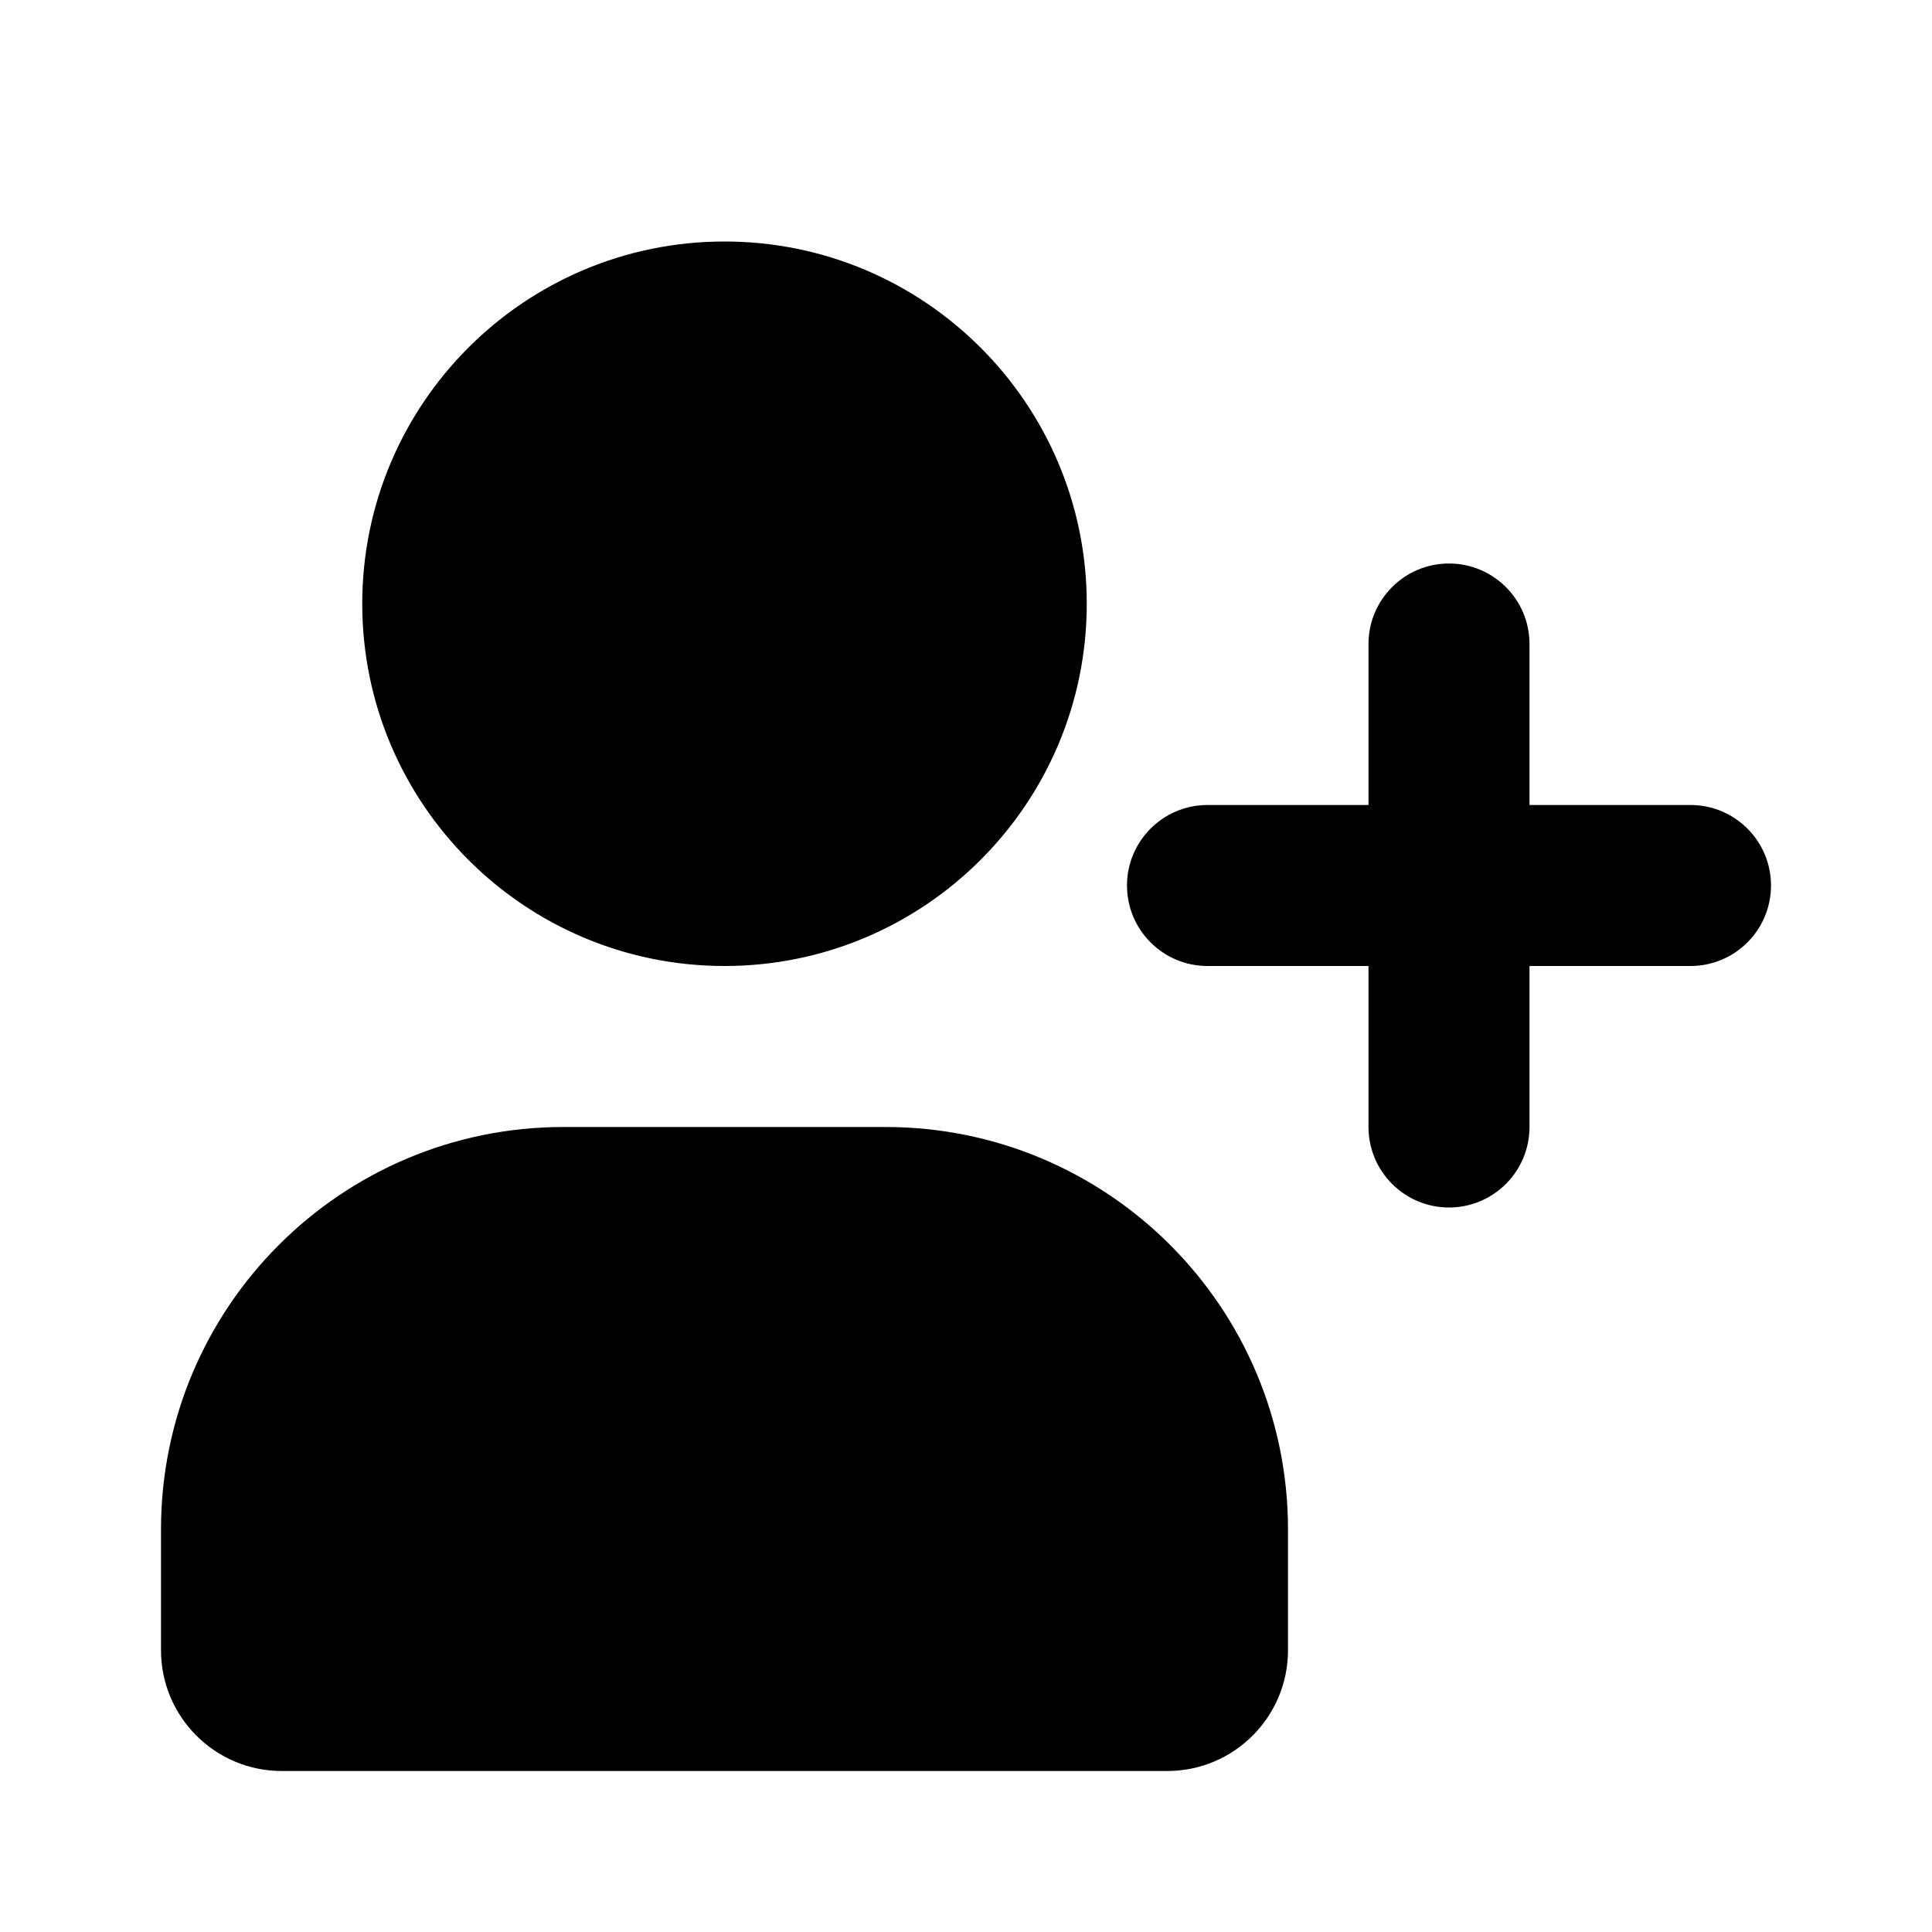
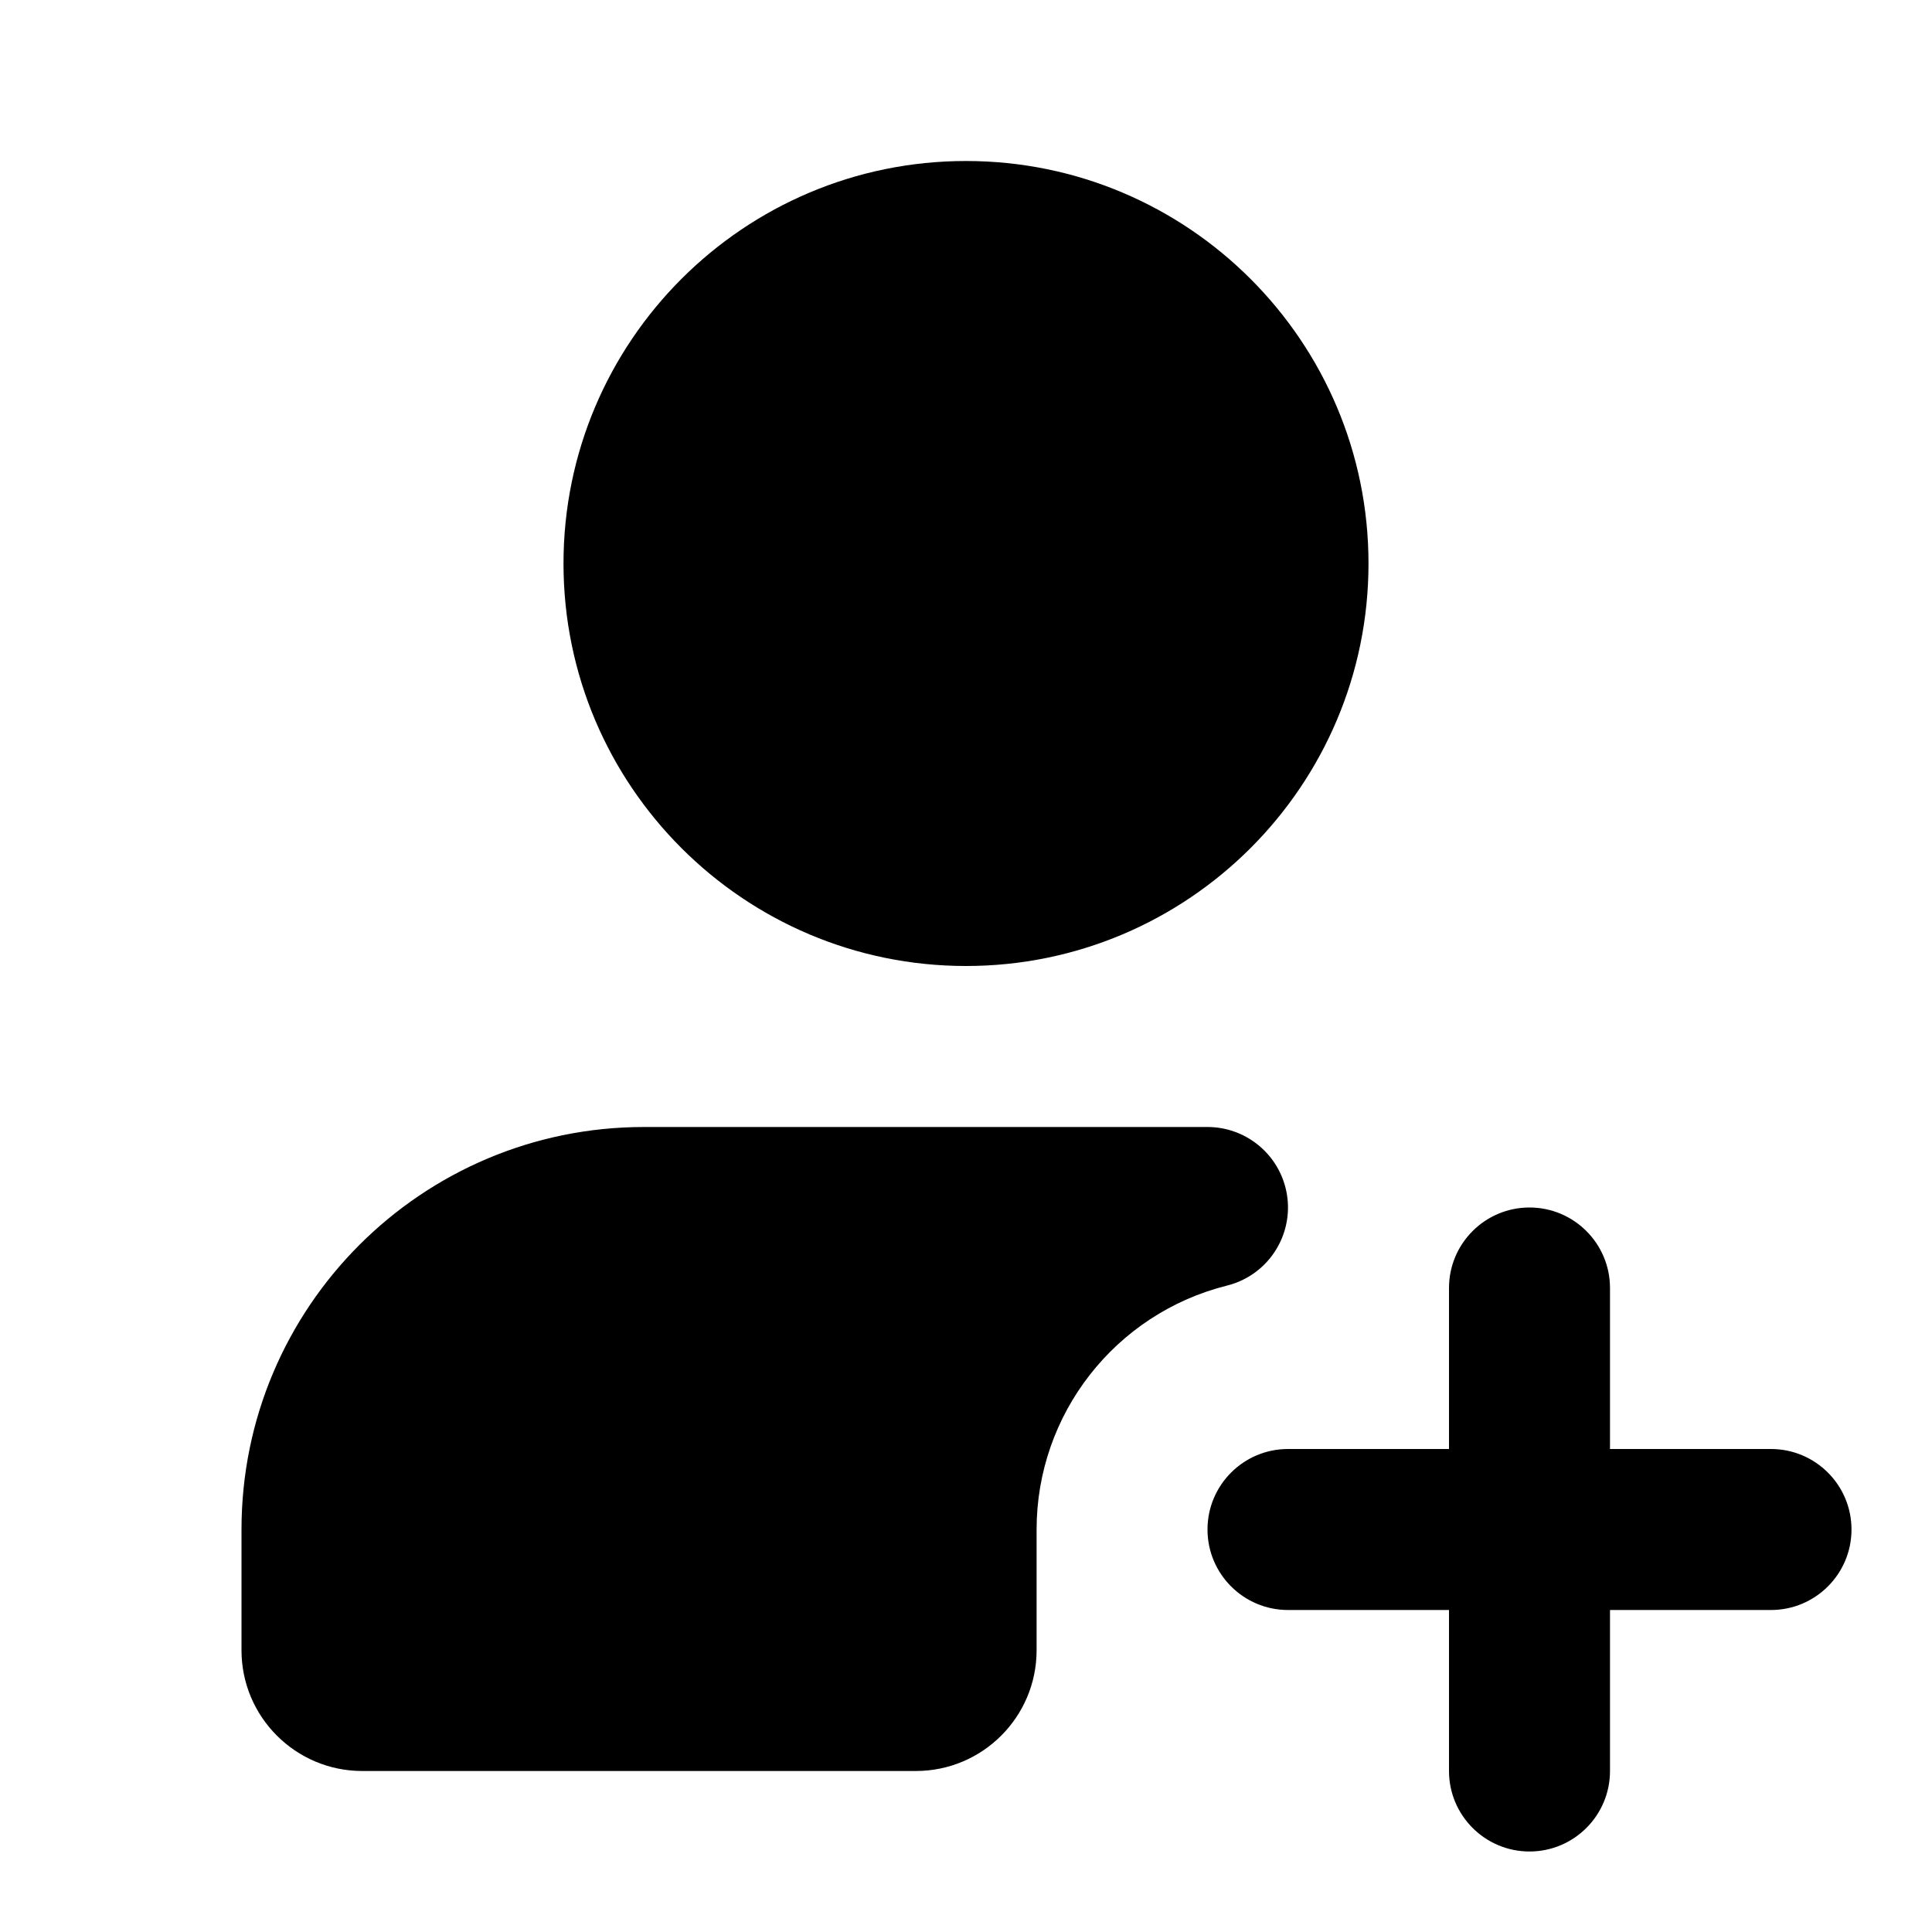
<svg xmlns="http://www.w3.org/2000/svg" width="24" height="24" viewBox="0 0 24 24" fill="none">
-   <path fill-rule="evenodd" clip-rule="evenodd" d="M13.5 7.5C13.5 9.984 11.484 12 9 12C6.516 12 4.5 9.984 4.5 7.5C4.5 5.016 6.516 3 9 3C11.484 3 13.5 5.016 13.5 7.5ZM17 14V12H15C14.448 12 14 11.552 14 11C14 10.448 14.448 10 15 10H17V8C17 7.448 17.448 7 18 7C18.552 7 19 7.448 19 8V10H21C21.552 10 22 10.448 22 11C22 11.552 21.552 12 21 12H19V14C19 14.552 18.552 15 18 15C17.448 15 17 14.552 17 14ZM3.5 22C2.672 22 2 21.328 2 20.5V19C2 16.239 4.239 14 7 14H11C13.761 14 16 16.239 16 19V20.5C16 21.328 15.328 22 14.5 22Z" fill="black" />
+   <path fill-rule="evenodd" clip-rule="evenodd" d="M17 7C17 9.76 14.76 12 12 12C9.24 12 7 9.76 7 7C7 4.24 9.24 2 12 2C14.76 2 17 4.24 17 7ZM15.242 15.97C13.853 16.318 12.877 17.567 12.877 19V20.5C12.877 21.328 12.205 22 11.377 22H4.5C3.672 22 3 21.328 3 20.5V19C3 16.239 5.239 14 8 14H15C15.459 14 15.859 14.313 15.97 14.758C16.029 14.993 16 15.243 15.888 15.459C15.757 15.714 15.521 15.901 15.242 15.97ZM18 22V20H16C15.448 20 15 19.552 15 19C15 18.448 15.448 18 16 18H18V16C18 15.448 18.448 15 19 15C19.552 15 20 15.448 20 16V18H22C22.552 18 23 18.448 23 19C23 19.552 22.552 20 22 20H20V22C20 22.552 19.552 23 19 23C18.448 23 18 22.552 18 22Z" fill="black" />
</svg>
